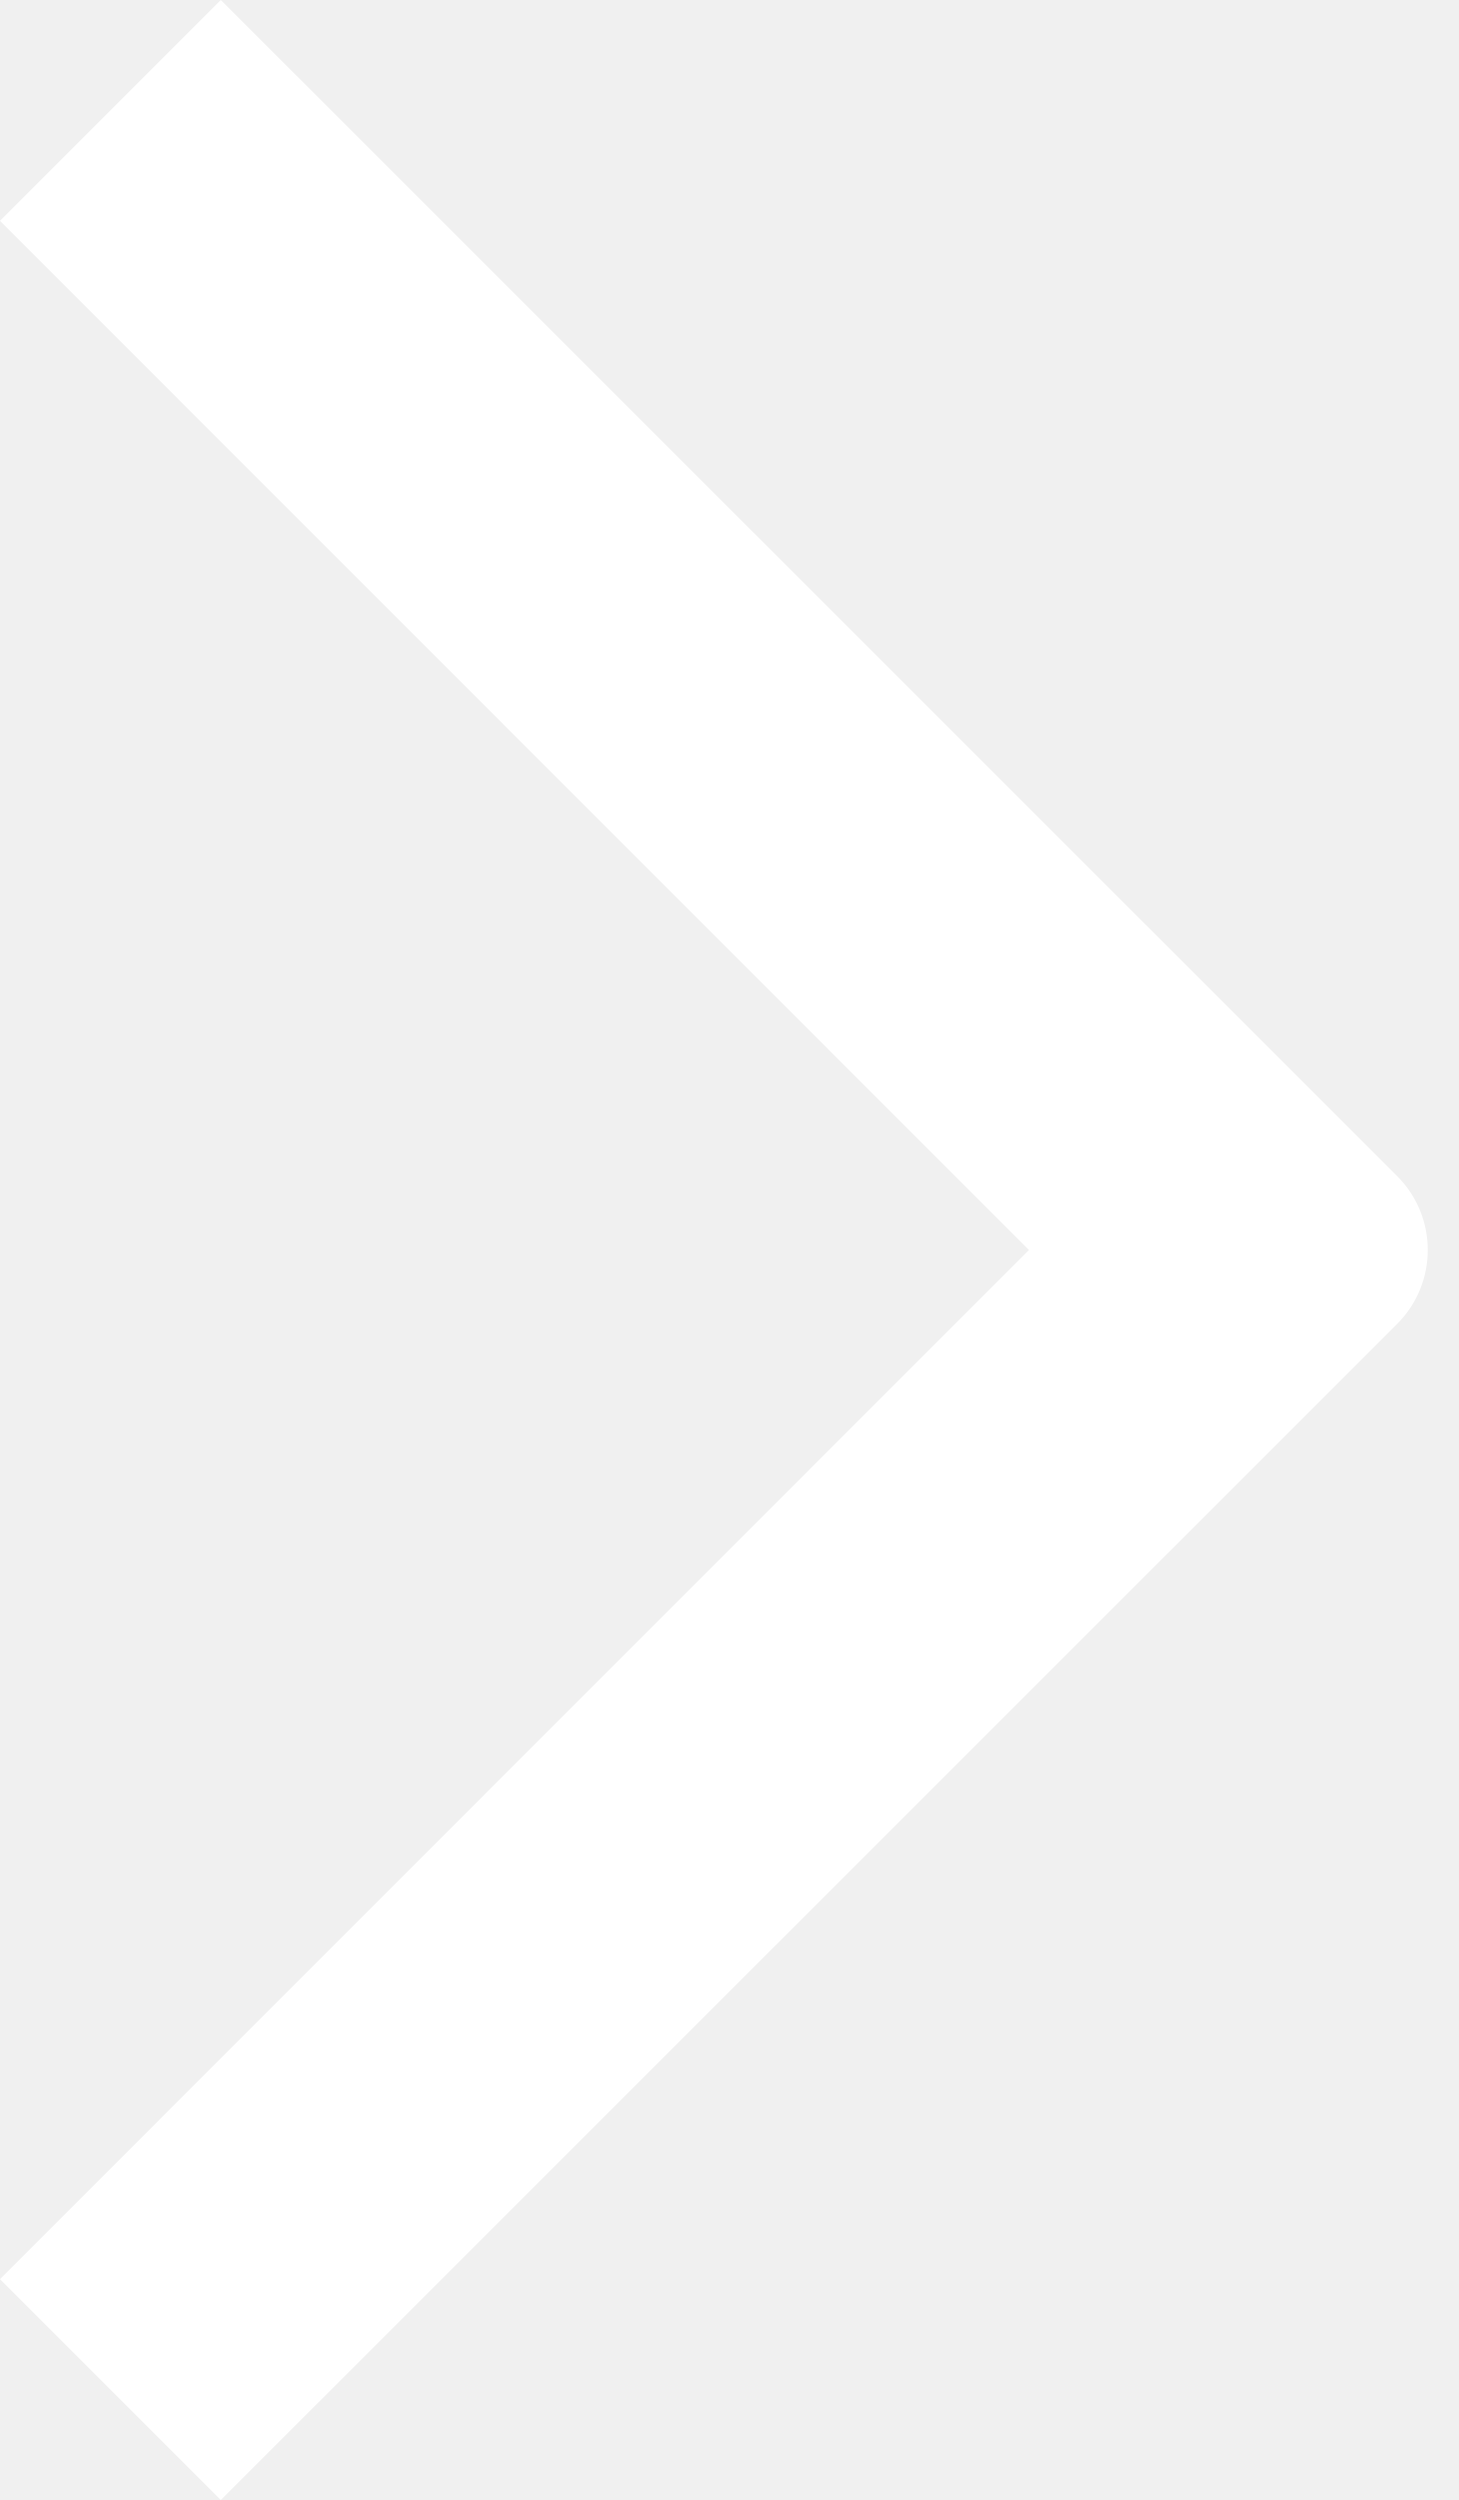
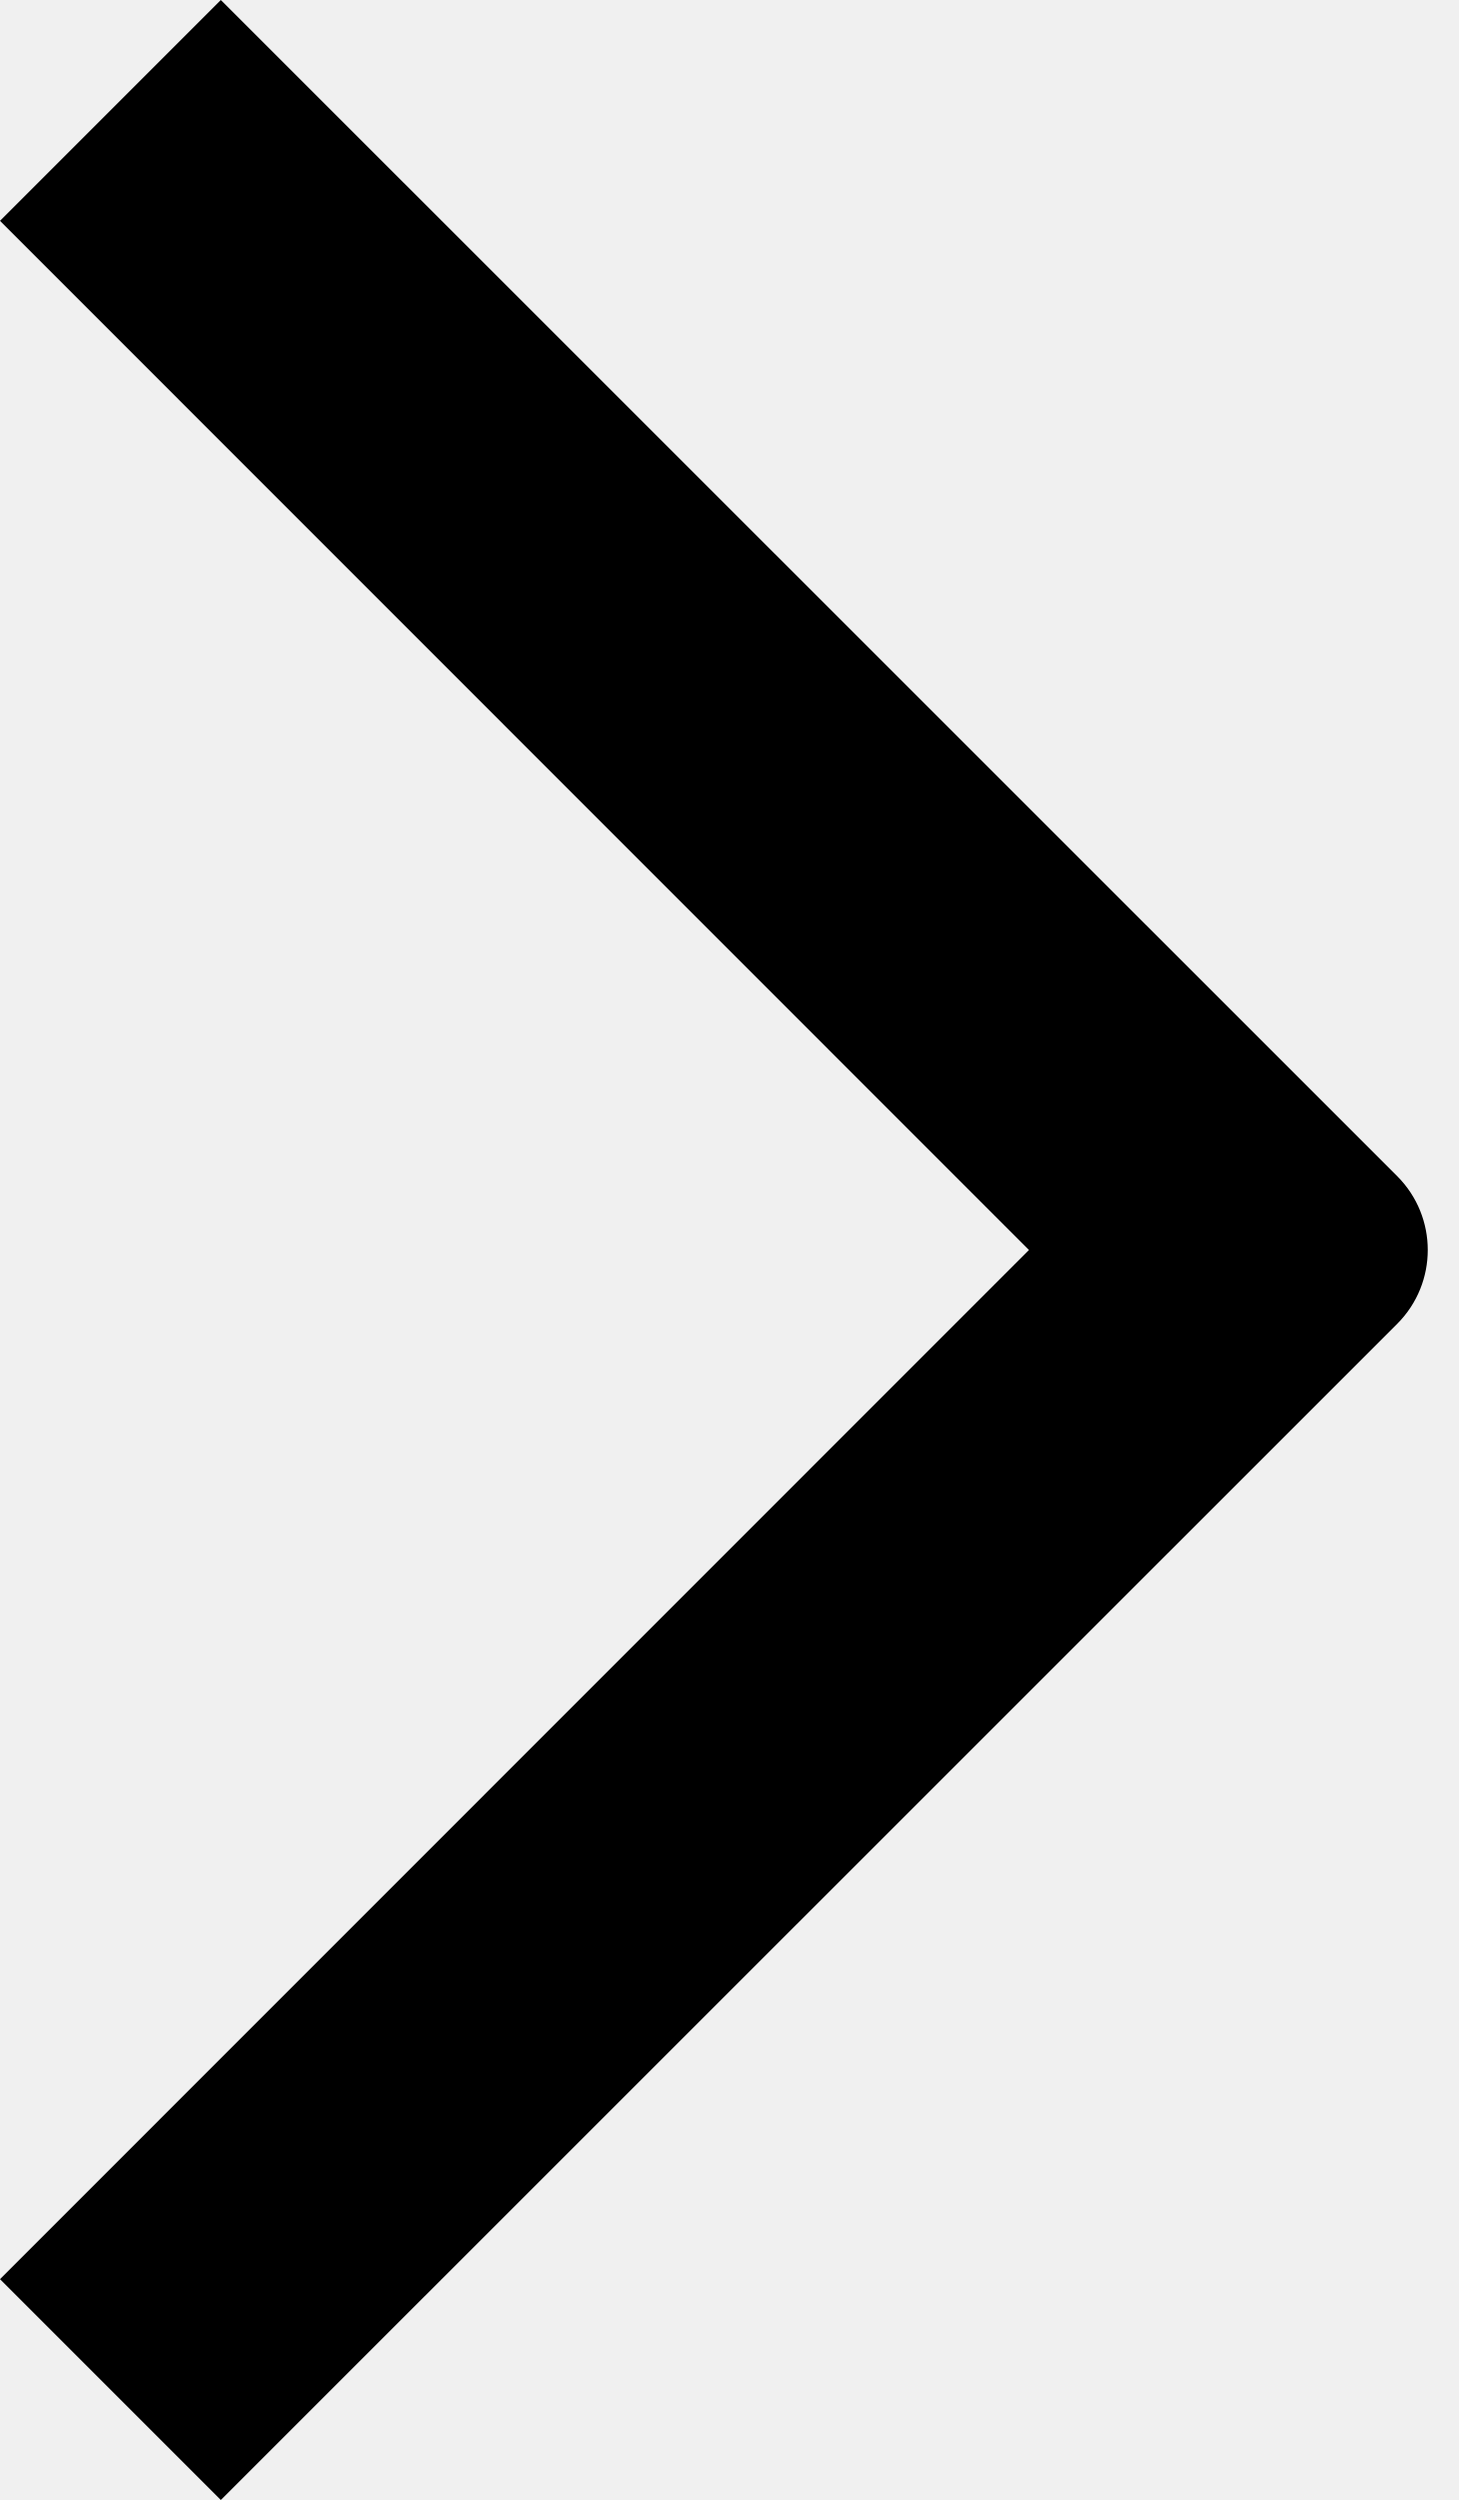
- <svg xmlns="http://www.w3.org/2000/svg" width="7" height="12" viewBox="0 0 7 12">
-   <path fill-rule="evenodd" clip-rule="evenodd" d="M1.06 -0L6.707 5.646C6.902 5.842 6.902 6.158 6.707 6.354L1.06 12L-0 10.94L4.939 6L-0 1.06L1.06 -0Z" fill="white" />
+ <svg width="7" height="12" viewBox="0 0 7 12" fill="currentColor">
+   <path fill="currentColor" fill-rule="evenodd" clip-rule="evenodd" d="M1.06 -0L6.707 5.646C6.902 5.842 6.902 6.158 6.707 6.354L1.06 12L-0 10.94L4.939 6L-0 1.06L1.06 -0Z" />
</svg>
